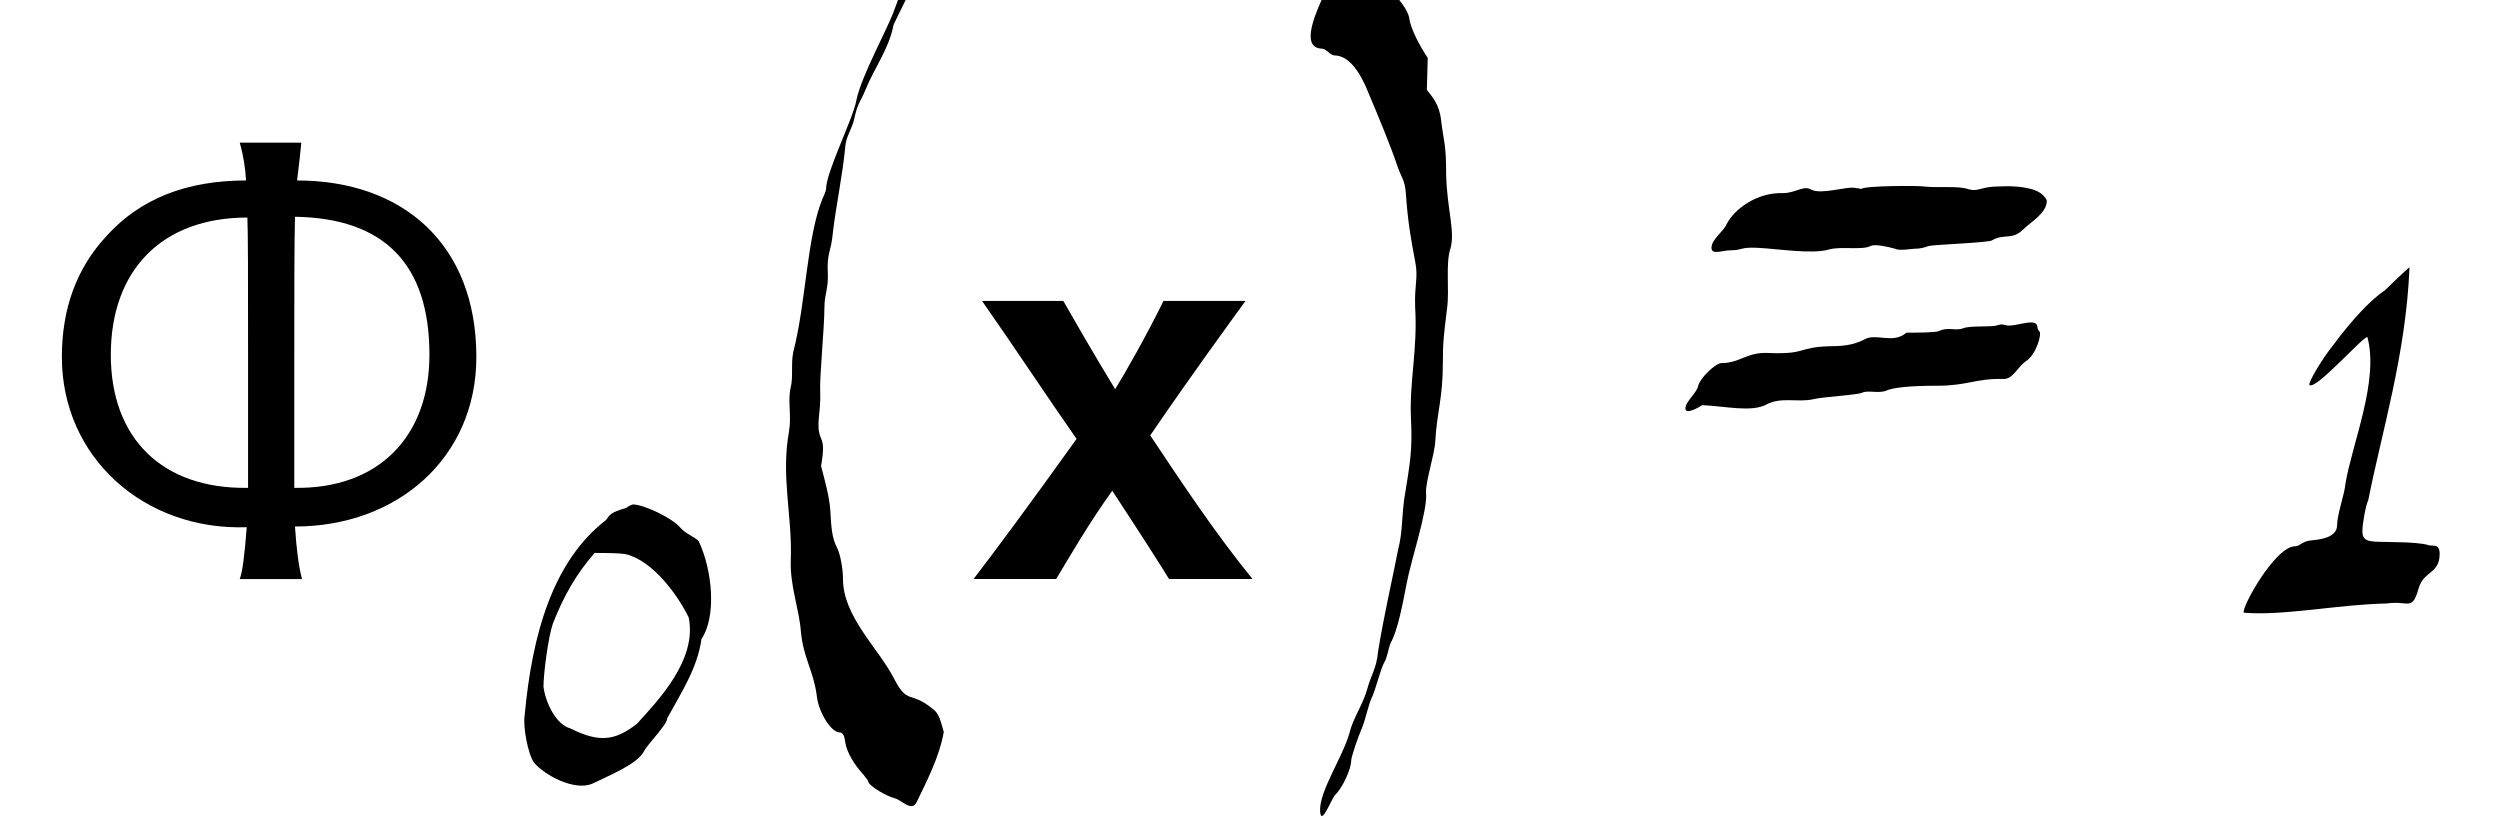
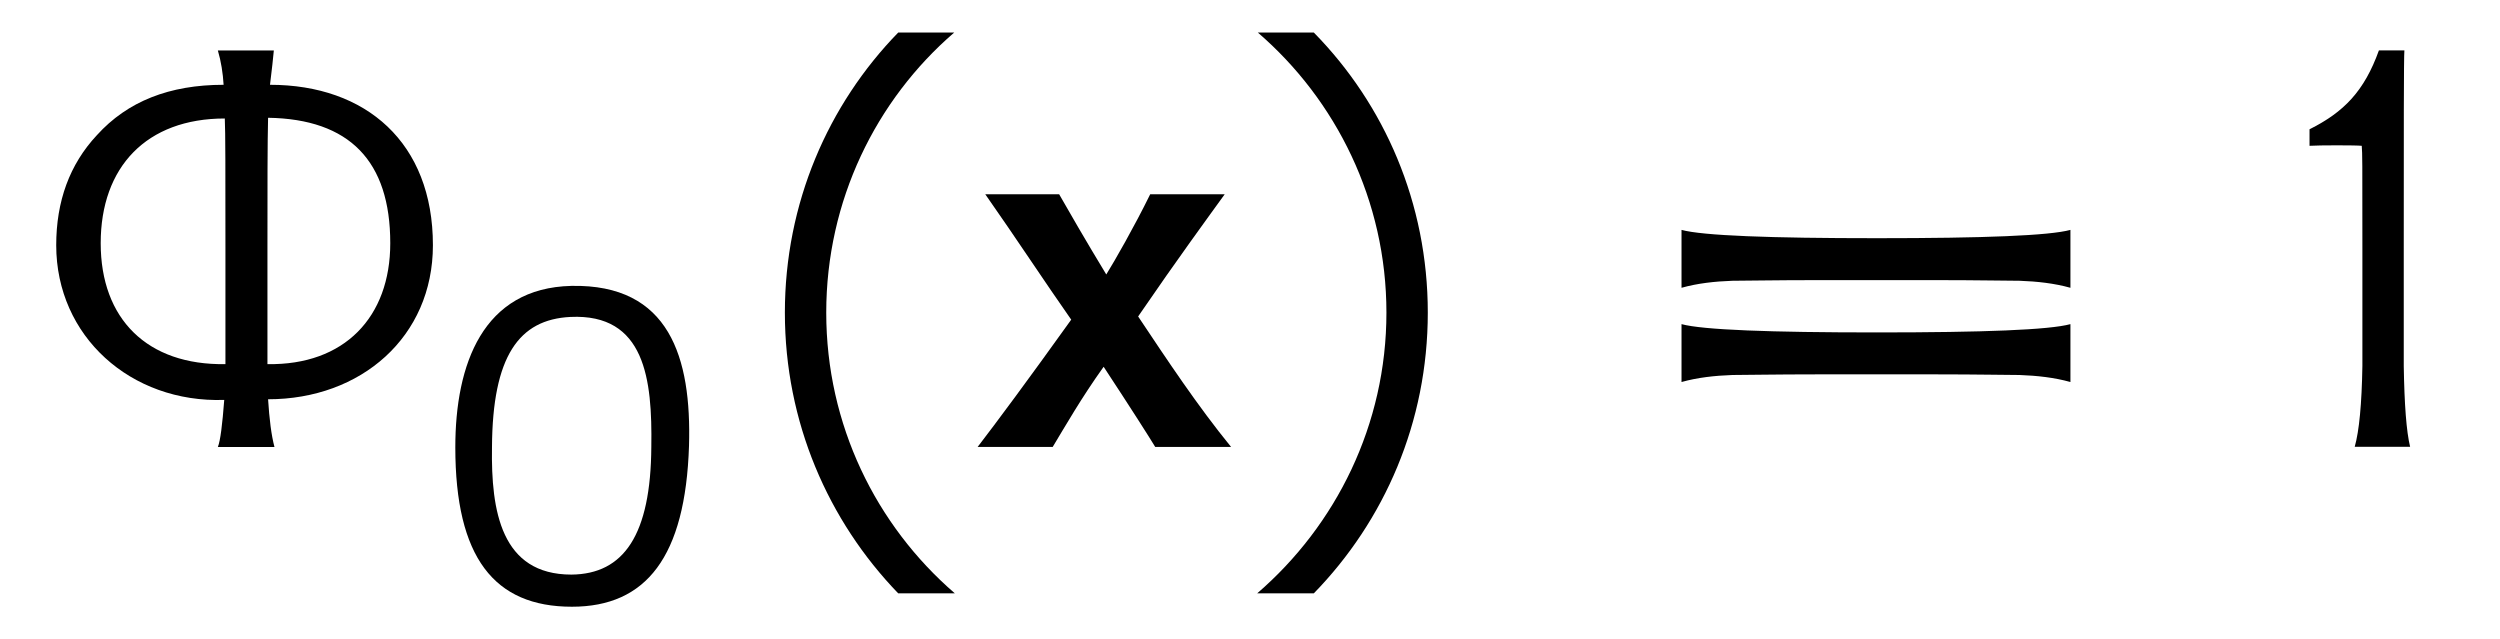
- <svg xmlns="http://www.w3.org/2000/svg" xmlns:xlink="http://www.w3.org/1999/xlink" version="1.1" width="35.563pt" height="11.942pt" viewBox="-.5 -8.236 35.563 11.942">
+ <svg xmlns="http://www.w3.org/2000/svg" xmlns:xlink="http://www.w3.org/1999/xlink" version="1.1" width="39.132pt" height="9.996pt" viewBox="-.5 -6.996 39.132 9.996">
  <defs>
-     <use id="g1-40" xlink:href="#g0-40" transform="scale(1.25)" />
-     <use id="g1-41" xlink:href="#g0-41" transform="scale(1.25)" />
-     <use id="g1-49" xlink:href="#g0-49" transform="scale(1.25)" />
-     <use id="g1-61" xlink:href="#g0-61" transform="scale(1.25)" />
-     <path id="g0-40" d="m1.349 2.496c.067 0 .201 .172 .258 .038c.096-.201 .258-.507 .306-.794c-.038-.124-.048-.21-.134-.268c-.249-.201-.277-.038-.43-.335c-.182-.354-.583-.708-.583-1.138c0-.115-.029-.277-.067-.354c-.057-.105-.067-.23-.077-.421c-.01-.163-.067-.363-.105-.507c.019-.124 .038-.239 0-.316c-.067-.153 0-.277-.01-.526c-.01-.163 .048-.736 .048-.966c0-.153 .048-.21 .038-.402c-.01-.22 .038-.23 .057-.44c.038-.325 .115-.679 .143-.995c.01-.105 .067-.182 .096-.287c.048-.22 .067-.191 .134-.354c.096-.239 .268-.469 .316-.727c0-.029 .421-.803 .354-.88c-.019-.019-.268 .478-.335 .679c-.077 .23-.383 .765-.44 1.052c-.038 .21-.344 .813-.344 1.004c0 .019-.019 .067-.038 .105c-.182 .44-.191 1.196-.335 1.75c-.029 .134 0 .287-.029 .402c-.038 .153 .01 .325-.019 .497c-.096 .526 .038 .966 .019 1.473c-.01 .296 .096 .555 .115 .813c.029 .306 .143 .44 .182 .736c.019 .182 .163 .411 .258 .411c.038 0 .057 .038 .067 .124c.019 .105 .096 .239 .21 .363c.019 .029 .048 .057 .048 .067c0 .057 .249 .191 .296 .191z" />
-     <path id="g0-41" d="m.727-6.599c-.115 .258-.22 .555 0 .564c.048 0 .096 .077 .143 .077c.163 0 .296 .191 .392 .44c.105 .249 .249 .593 .325 .823c.038 .115 .086 .153 .096 .316c.019 .296 .057 .516 .105 .765c.038 .191-.01 .249 0 .526c.029 .469-.067 .851-.048 1.253c.019 .373-.01 .516-.077 .928c-.029 .23-.019 .373-.067 .564c-.077 .392-.163 .756-.23 1.167c-.019 .201-.077 .258-.124 .43s-.163 .335-.201 .497c-.077 .277-.344 .66-.335 .889c.01 .191 .134-.153 .172-.182c.086-.086 .182-.296 .182-.392c0-.038 .077-.268 .124-.373c.048-.124 .067-.249 .115-.354c.038-.077 .096-.316 .134-.383c.038-.057 .048-.163 .077-.23c.077-.134 .134-.43 .182-.679c.048-.258 .239-.823 .22-1.023c-.01-.124 .096-.43 .105-.593c.019-.335 .086-.488 .086-.88c0-.249 .01-.316 .048-.631c.029-.201-.019-.507 .038-.679c.057-.191-.038-.45-.048-.832c0-.373-.029-.383-.057-.622c-.019-.191-.105-.277-.163-.354l.01-.363c-.077-.115-.191-.316-.21-.45c-.019-.115-.134-.22-.182-.306c-.096-.163-.191-.124-.306-.268c-.249-.296-.354 .01-.507 .354z" />
-     <path id="g0-48" d="m1.693-2.812c.383 .096 .736 .583 .889 .899c.124 .603-.44 1.186-.736 1.511c-.316 .249-.545 .268-.947 .067c-.21-.057-.354-.373-.383-.593c0-.182 .067-.708 .134-.899c.153-.392 .335-.708 .593-1.004c.134 0 .363 0 .45 .019zm0-.66c-.23 .067-.23 .096-.287 .172c-.756 .583-1.052 1.626-1.157 2.774c-.029 .163 .048 .564 .134 .679c.143 .172 .574 .411 .832 .296c.21-.105 .65-.277 .736-.469c.038-.077 .335-.383 .325-.459c.21-.383 .43-.717 .488-1.129c.21-.306 .163-.956-.038-1.387c-.029-.048-.201-.115-.268-.201c-.115-.134-.516-.325-.669-.325c-.01 0-.057 .019-.096 .048z" />
-     <path id="g0-49" d="m1.53-3.28c-.153 .105-.363 .325-.583 .622c-.124 .153-.287 .43-.268 .45c.067 .067 .612-.555 .66-.545c.134 .497-.172 1.205-.249 1.664c-.01 .124-.096 .354-.096 .478c0 .143-.201 .163-.296 .172c-.105 .01-.124 .067-.182 .067c-.23 0-.622 .717-.583 .756c.45 .038 1.09-.096 1.626-.105c.249-.038 .287 .096 .363-.172c.057-.201 .239-.163 .239-.392c0-.134-.086-.077-.143-.105c-.029-.01-.182-.029-.363-.029c-.258-.01-.373 .019-.373-.124c0-.086 .038-.296 .067-.354c.153-.775 .43-1.664 .469-2.649c-.01 0-.249 .23-.287 .268z" />
-     <path id="g0-61" d="m2.171-4.438c0 0-.029-.01-.057-.01c-.086-.029-.383 .077-.507 .019c-.086-.057-.182 .038-.325 .038c-.296-.01-.555 .182-.641 .354c-.038 .086-.172 .172-.172 .268c0 .086 .124 .029 .21 .029c.143 0 .115-.038 .306-.029c.23 .01 .631 .077 .823 .019c.134-.038 .373 .01 .469-.038c.048-.029 .21 .01 .277 .029c.057 .029 .182 0 .249 0c.029 0 .086-.01 .134-.029c.067-.019 .698-.038 .727-.067c.134-.077 .22 0 .344-.115c.096-.096 .277-.191 .277-.335c0-.01-.019-.038-.038-.057c-.086-.096-.316-.115-.507-.105c-.21 0-.23 .067-.354 .029c-.115-.038-.335-.01-.507-.029c-.048-.01-.669-.01-.708 .029zm1.645 1.549c-.038-.01-.057-.01-.086 0c-.086 .029-.316 0-.402 .038c-.086 .029-.172-.019-.268 .029c-.038 .019-.268 .019-.373 .019c-.153 .134-.344 0-.478 .077c-.096 .048-.191 .077-.383 .077c-.392 .01-.258 .096-.717 .077c-.239-.01-.316 .115-.526 .115c-.067 0-.249 .172-.268 .268c-.019 .077-.143 .172-.143 .249s.163-.019 .191-.038c.258 .01 .564 .086 .736-.01c.163-.086 .354-.019 .526-.057c.105-.029 .516-.048 .564-.077c.067-.029 .201 .019 .287-.029c.086-.029 .258-.048 .564-.048c.344 0 .44-.086 .756-.077c.105 0 .163-.143 .249-.201c.115-.067 .191-.316 .153-.344c-.01-.01-.019-.029-.019-.038c0-.134-.249 0-.363-.029z" />
-     <use id="g3-417" xlink:href="#g2-417" transform="scale(1.25)" />
-     <use id="g3-2437" xlink:href="#g2-2437" transform="scale(1.25)" />
-     <path id="g2-417" d="m5.021-2.527c0-1.283-.837-2.008-2.04-2.008c.024-.191 .04-.343 .048-.43h-.701c.04 .135 .064 .287 .072 .43c-.677 0-1.203 .207-1.586 .63c-.343 .367-.51 .829-.51 1.379c0 1.14 .933 1.977 2.104 1.937c-.024 .311-.048 .51-.08 .59h.709c-.04-.151-.064-.351-.08-.598c1.164 0 2.064-.781 2.064-1.929zm-.534-.024c0 .925-.574 1.53-1.538 1.514v-1.459c0-.773 0-1.315 .008-1.626c1.02 .016 1.53 .542 1.53 1.57zm-2.064 1.514c-.98 .016-1.562-.566-1.562-1.514c0-.956 .574-1.562 1.554-1.562c.008 .151 .008 .693 .008 1.626v1.451z" />
-     <path id="g2-2437" d="m3.236 0c-.422-.518-.797-1.084-1.164-1.634c.502-.733 .877-1.243 1.084-1.53h-.933c-.199 .406-.446 .837-.55 1.004c-.247-.406-.486-.821-.59-1.004h-.925c.375 .534 .757 1.116 1.076 1.57c-.542 .757-.933 1.283-1.172 1.594h.94c.159-.263 .359-.614 .638-1.004c.351 .534 .574 .885 .646 1.004h.948z" />
+     <use id="g2-9" xlink:href="#g1-9" transform="scale(1.25)" />
+     <use id="g2-10" xlink:href="#g1-10" transform="scale(1.25)" />
+     <use id="g2-18" xlink:href="#g1-18" transform="scale(1.25)" />
+     <use id="g2-30" xlink:href="#g1-30" transform="scale(1.25)" />
+     <use id="g2-417" xlink:href="#g1-417" transform="scale(1.25)" />
+     <use id="g2-2437" xlink:href="#g1-2437" transform="scale(1.25)" />
+     <path id="g1-9" d="m1.937-5.189c-.877 .901-1.419 2.136-1.419 3.507s.542 2.606 1.419 3.515h.709c-.988-.853-1.61-2.112-1.61-3.515s.622-2.662 1.602-3.507h-.701z" />
+     <path id="g1-10" d="m.925-5.189h-.701c.98 .845 1.61 2.104 1.61 3.507s-.63 2.662-1.618 3.515h.709c.885-.909 1.427-2.144 1.427-3.515s-.542-2.606-1.427-3.507z" />
+     <path id="g1-17" d="m3.969-2.479c.04-1.379-.303-2.534-1.841-2.503c-1.387 .032-1.817 1.227-1.817 2.527c0 1.722 .606 2.495 1.825 2.495c1.164 0 1.777-.781 1.833-2.519zm-.59 .016c-.008 1.379-.43 1.993-1.251 2c-1.1 0-1.259-.996-1.243-1.993c.008-1.427 .422-2 1.227-2.04c1.172-.056 1.283 .98 1.267 2.032z" />
+     <path id="g1-18" d="m1.586 0c-.048-.199-.072-.534-.08-1.012v-1.427c0-1.506 0-2.439 .008-2.527h-.319c-.183 .51-.438 .773-.869 .988v.207c.12-.008 .582-.008 .654 0c.008 .112 .008 .151 .008 1.283v1.474c-.008 .478-.04 .813-.096 1.012h.693z" />
+     <path id="g1-30" d="m2.893-.909c.279 0 .526 0 .741 0c.526 0 .877 .008 1.044 .008c.223 .008 .438 .032 .638 .088v-.725c-.263 .072-1.084 .104-2.423 .104s-2.184-.032-2.447-.104v.725c.199-.056 .414-.08 .638-.088c.167 0 .526-.008 1.06-.008c.223 0 .47 0 .749 0zm0-1.18c.279 0 .526 0 .741 0c.526 0 .877 .008 1.044 .008c.223 .008 .438 .032 .638 .088v-.725c-.263 .072-1.084 .104-2.423 .104s-2.184-.032-2.447-.104v.725c.199-.056 .414-.08 .638-.088c.167 0 .526-.008 1.06-.008c.223 0 .47 0 .749 0z" />
+     <path id="g1-417" d="m5.021-2.527c0-1.283-.837-2.008-2.04-2.008c.024-.191 .04-.343 .048-.43h-.701c.04 .135 .064 .287 .072 .43c-.677 0-1.203 .207-1.586 .63c-.343 .367-.51 .829-.51 1.379c0 1.14 .933 1.977 2.104 1.937c-.024 .311-.048 .51-.08 .59h.709c-.04-.151-.064-.351-.08-.598c1.164 0 2.064-.781 2.064-1.929zm-.534-.024c0 .925-.574 1.53-1.538 1.514v-1.459c0-.773 0-1.315 .008-1.626c1.02 .016 1.53 .542 1.53 1.57zm-2.064 1.514c-.98 .016-1.562-.566-1.562-1.514c0-.956 .574-1.562 1.554-1.562c.008 .151 .008 .693 .008 1.626v1.451z" />
+     <path id="g1-2437" d="m3.236 0c-.422-.518-.797-1.084-1.164-1.634c.502-.733 .877-1.243 1.084-1.53h-.933c-.199 .406-.446 .837-.55 1.004c-.247-.406-.486-.821-.59-1.004h-.925c.375 .534 .757 1.116 1.076 1.57c-.542 .757-.933 1.283-1.172 1.594h.94c.159-.263 .359-.614 .638-1.004c.351 .534 .574 .885 .646 1.004h.948z" />
  </defs>
-   <g id="page10">
-     <g fill="currentColor">
-       <use x="0" y="0" xlink:href="#g3-417" />
-       <use x="6.715" y="2.461" xlink:href="#g0-48" />
-       <use x="10.534" y="0" xlink:href="#g1-40" />
-       <use x="13.272" y="0" xlink:href="#g3-2437" />
-       <use x="17.396" y="0" xlink:href="#g1-41" />
-       <use x="23.26" y="0" xlink:href="#g1-61" />
-       <use x="31.503" y="0" xlink:href="#g1-49" />
-     </g>
+   <g id="page7">
+     <use x="0" y="0" xlink:href="#g2-417" />
+     <use x="6.316" y="2.461" xlink:href="#g1-17" />
+     <use x="11.138" y="0" xlink:href="#g2-9" />
+     <use x="14.725" y="0" xlink:href="#g2-2437" />
+     <use x="18.909" y="0" xlink:href="#g2-10" />
+     <use x="25.263" y="0" xlink:href="#g2-30" />
+     <use x="35.243" y="0" xlink:href="#g2-18" />
  </g>
</svg>
